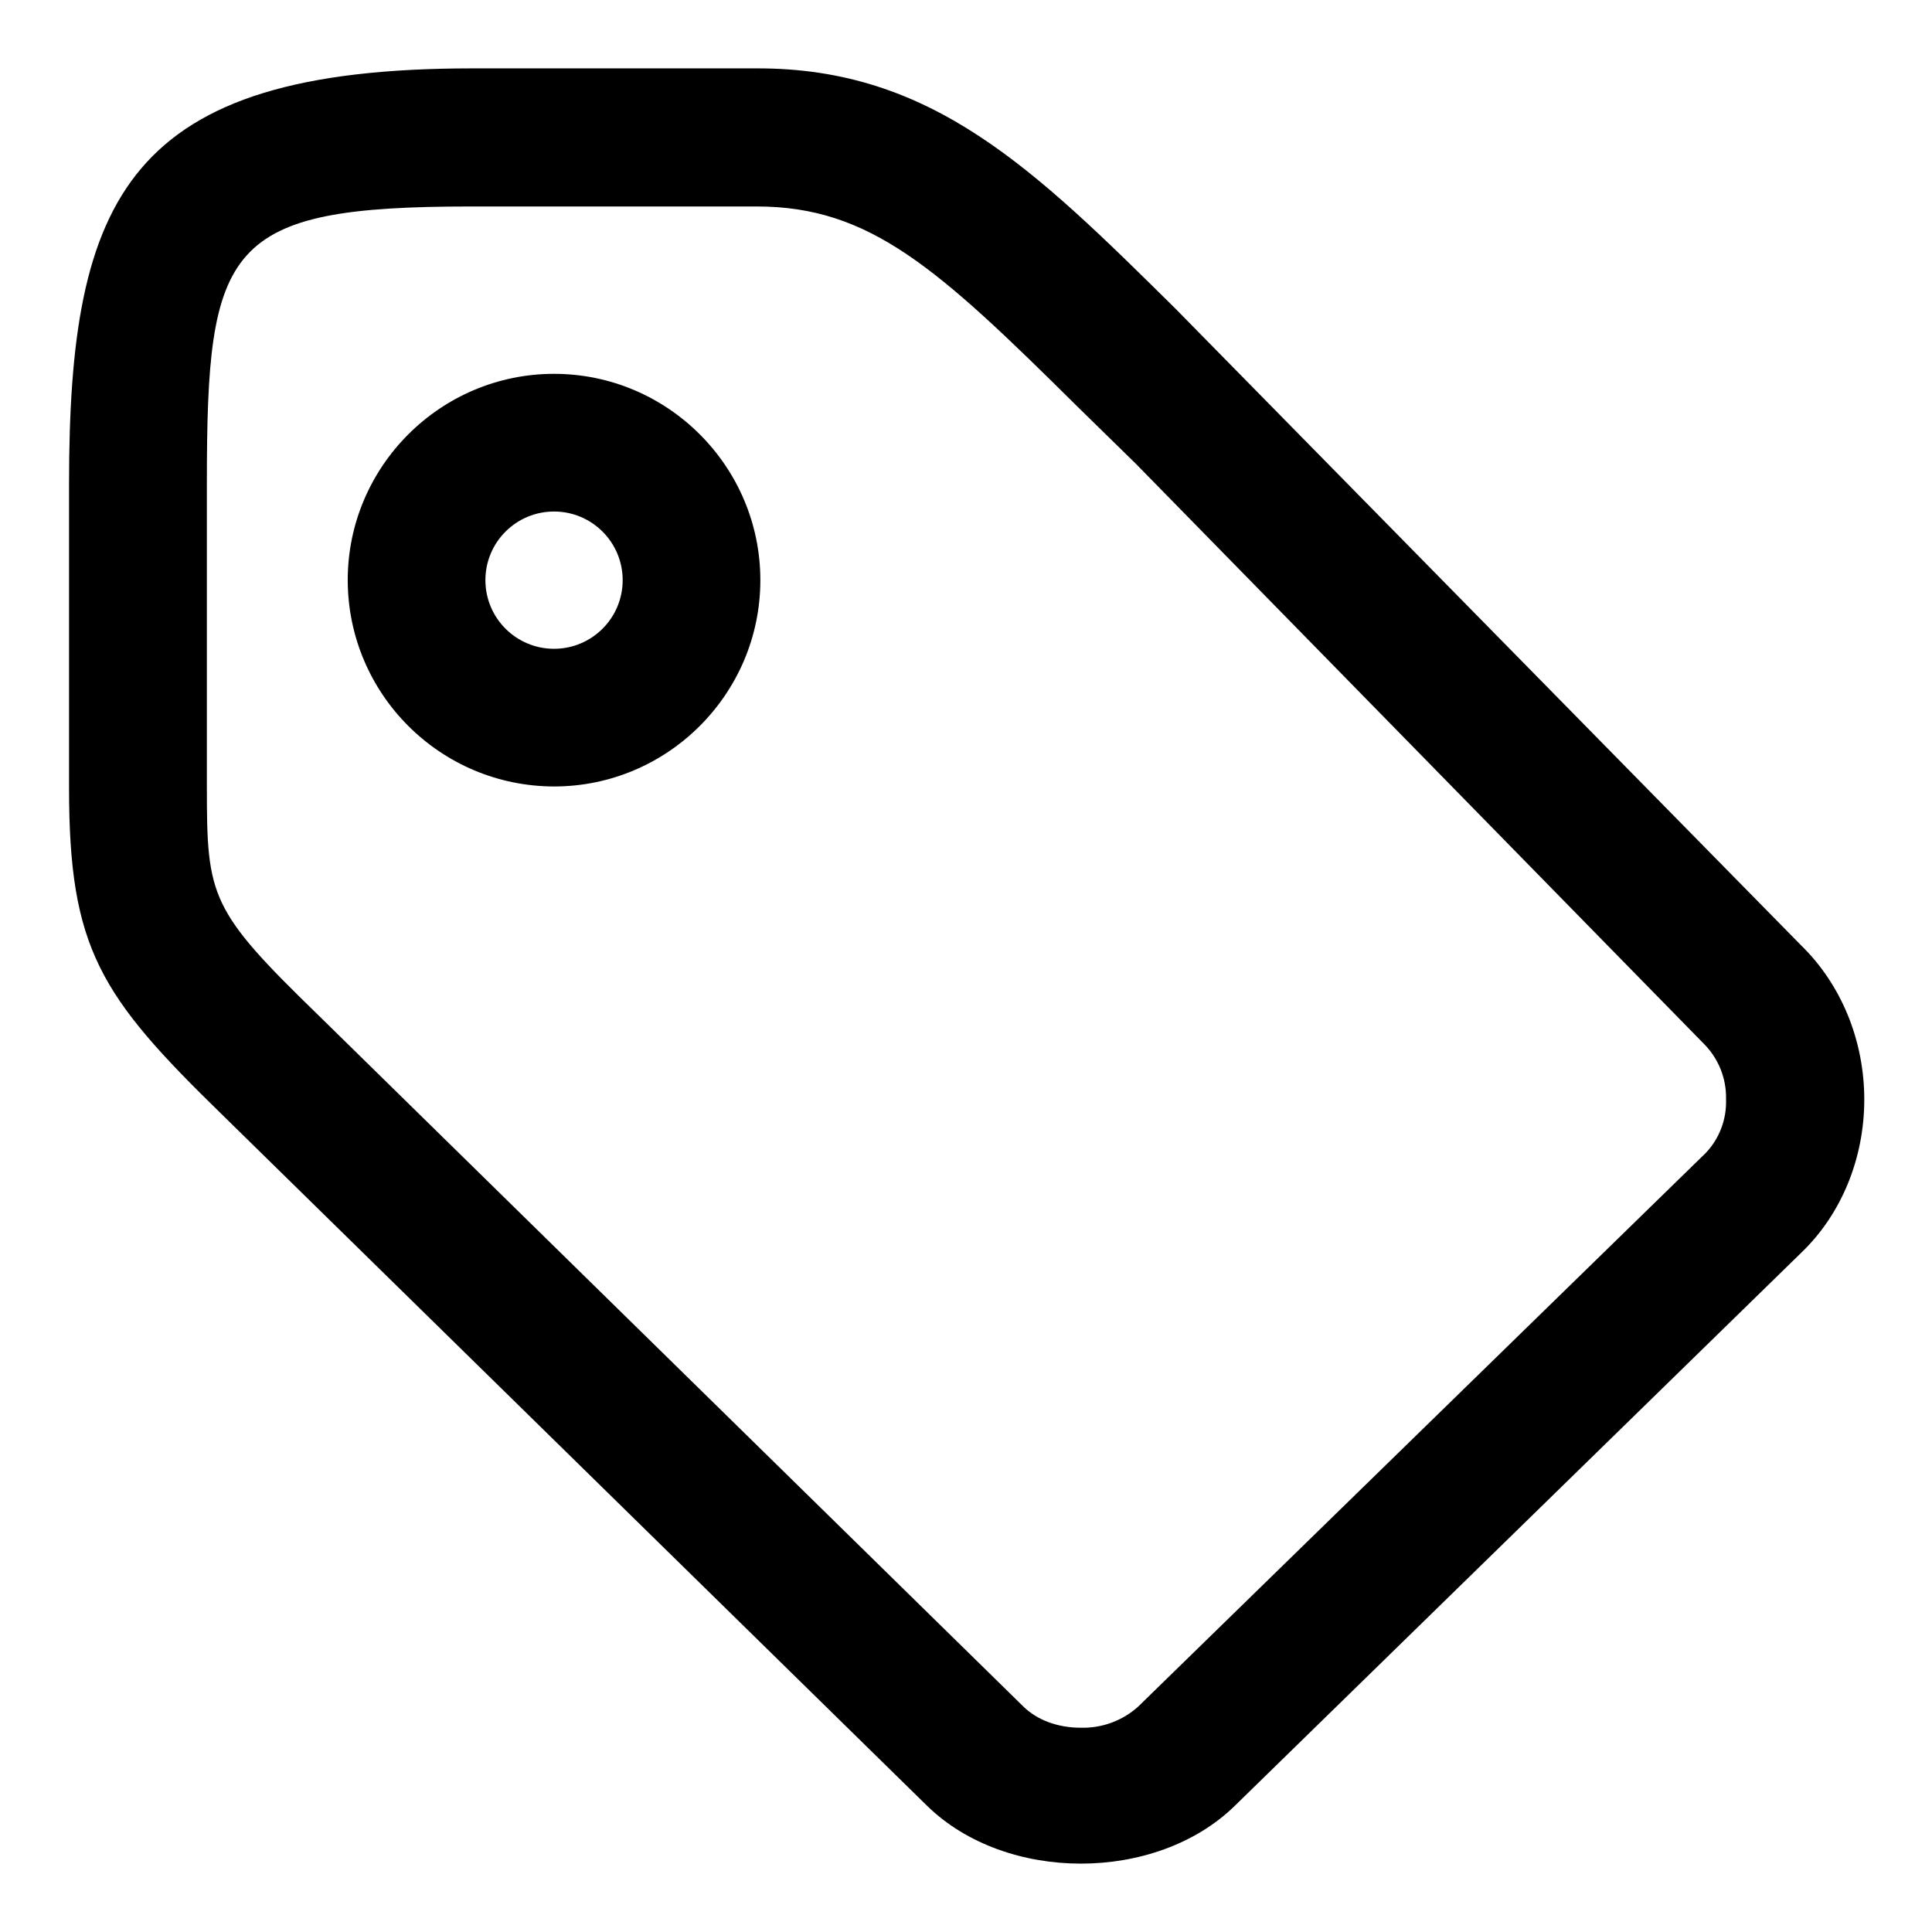
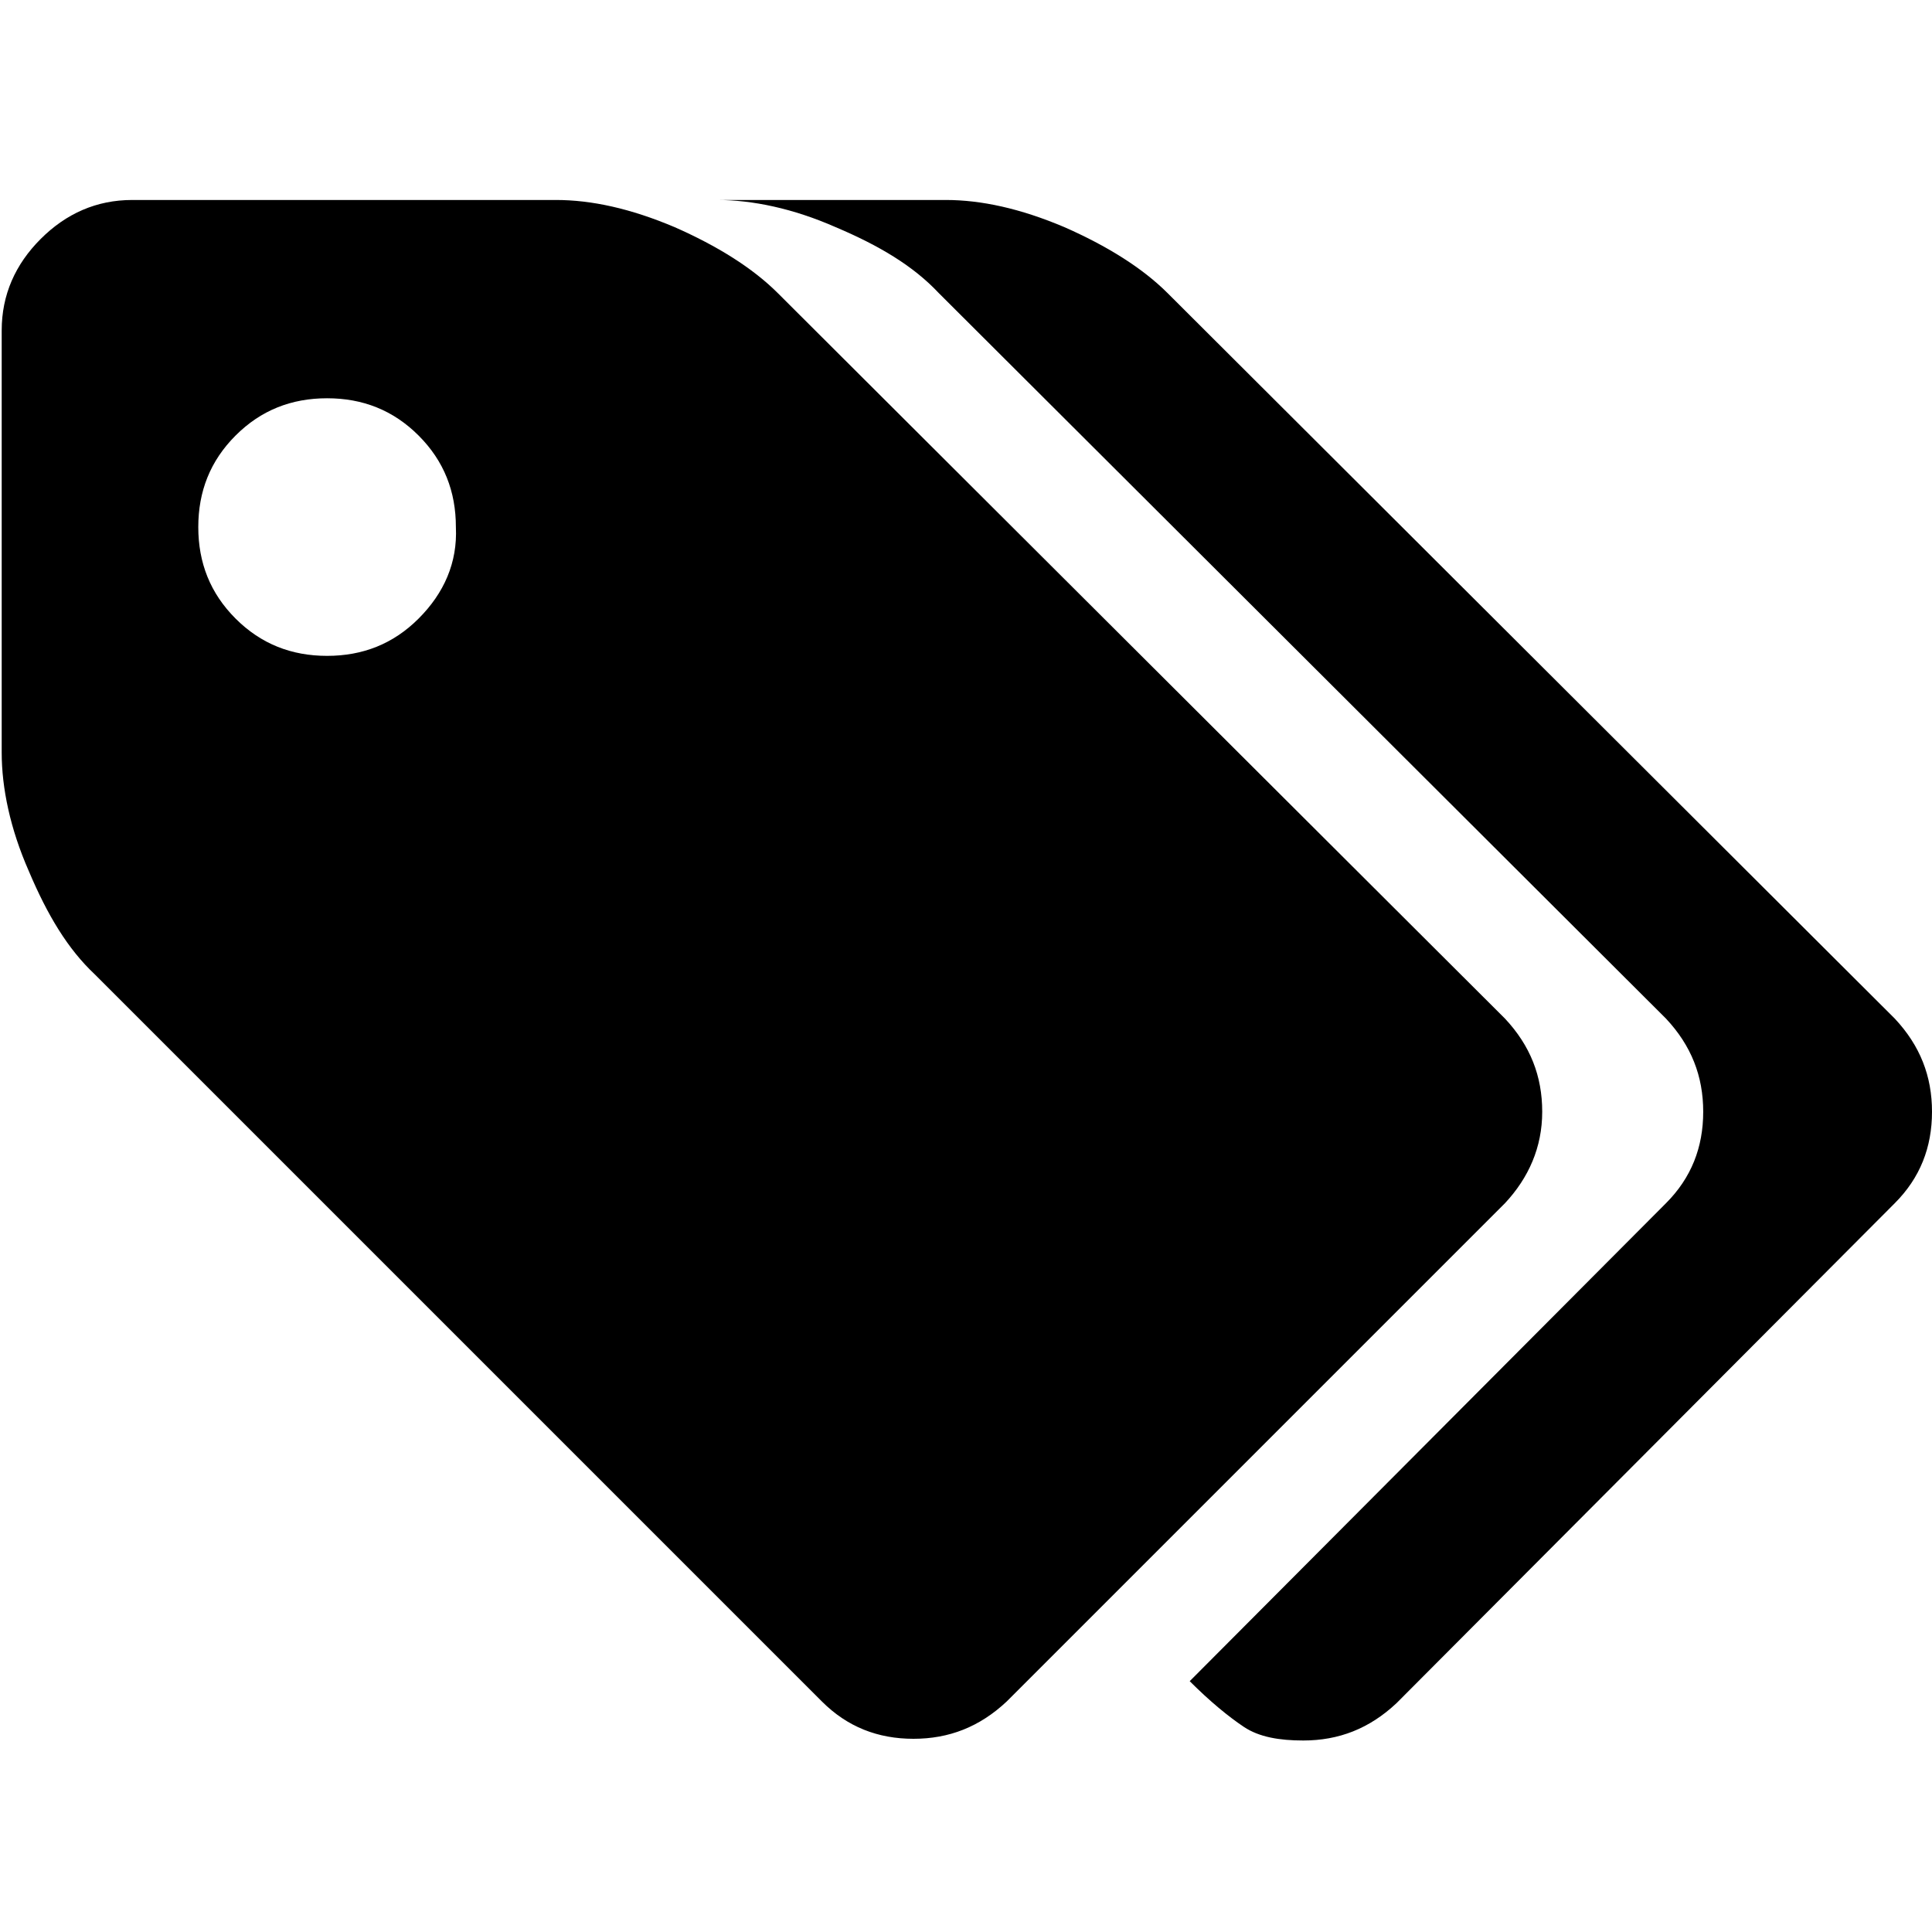
- <svg xmlns="http://www.w3.org/2000/svg" t="1642770601260" class="icon" viewBox="0 0 1102 1024" version="1.1" p-id="35982" width="200" height="200">
-   <path d="M433.699 291.917c0 64.826-52.854 117.68-117.68 117.68a117.916 117.916 0 0 1-117.68-117.68c0-64.826 52.854-117.68 117.68-117.68s117.68 52.854 117.68 117.68z m-78.532 0a39.148 39.148 0 1 0-78.296 0 39.148 39.148 0 0 0 78.296 0z" p-id="35983" />
-   <path d="M670.398 136.979l356.979 363.28c22.843 22.291 35.997 54.193 35.997 87.906 0 33.477-12.997 65.22-35.603 87.039l-323.738 316.098c-44.898 43.559-130.125 43.716-175.181-0.236L126.502 596.593C57.107 529.01 39.384 502.071 39.384 410.463V236.857C39.384 73.098 72.625 0.001 269.388 0.001h162.342c99.878-0.236 158.088 57.343 238.668 136.978z m-21.267 797.53l323.817-315.861a42.299 42.299 0 0 0 11.579-30.483 43.401 43.401 0 0 0-12.76-31.901l-323.975-330.827-32.846-32.138C534.838 113.9 496.399 78.769 431.651 78.769H269.152c-140.917 0-151.157 21.819-151.157 157.773v173.606c0 62.463 1.812 69.946 63.33 129.653l402.428 394.63c7.877 7.719 19.692 12.052 32.61 12.052a47.025 47.025 0 0 0 32.846-12.052z" p-id="35984" />
+ <svg xmlns="http://www.w3.org/2000/svg" t="1643181591194" class="icon" viewBox="0 0 1024 1024" version="1.1" p-id="2060" width="200" height="200">
+   <path d="M817.404 589.249c0-18.863-6.288-35.032-19.761-49.404L412.295 155.396c-13.474-13.474-32.337-25.151-54.793-35.032-23.354-9.881-44.014-14.372-62.877-14.372L70.063 105.993c-18.863 0-35.032 7.186-48.505 20.66-13.474 13.474-20.66 29.642-20.66 48.505l0 223.663c0 18.863 4.491 40.421 14.372 62.877 9.881 23.354 20.66 41.319 35.032 54.793l385.347 385.347c13.474 13.474 29.642 19.761 48.505 19.761 18.863 0 35.032-6.288 49.404-19.761L797.642 637.754C810.218 624.281 817.404 608.112 817.404 589.249L817.404 589.249zM221.867 327.86c-13.474 13.474-29.642 19.761-48.505 19.761-18.863 0-35.032-6.288-48.505-19.761-13.474-13.474-19.761-29.642-19.761-48.505 0-18.863 6.288-35.032 19.761-48.505 13.474-13.474 29.642-19.761 48.505-19.761 18.863 0 35.032 6.288 48.505 19.761 13.474 13.474 19.761 29.642 19.761 48.505C242.526 298.218 235.34 314.386 221.867 327.86L221.867 327.86zM1004.239 539.846 618.891 155.396c-13.474-13.474-32.337-25.151-54.793-35.032-23.354-9.881-44.014-14.372-62.877-14.372L379.958 105.993c18.863 0 40.421 4.491 62.877 14.372 23.354 9.881 41.319 20.66 54.793 35.032l385.347 384.449c13.474 14.372 19.761 30.54 19.761 49.404 0 18.863-6.288 35.032-19.761 48.505L630.568 891.06c10.779 10.779 20.66 18.863 28.744 24.253 8.084 5.389 18.863 7.186 31.439 7.186 18.863 0 35.032-6.288 49.404-19.761L1004.239 637.754c13.474-13.474 19.761-29.642 19.761-48.505C1024 570.386 1017.712 554.218 1004.239 539.846L1004.239 539.846zM1004.239 539.846" p-id="2061" />
</svg>
